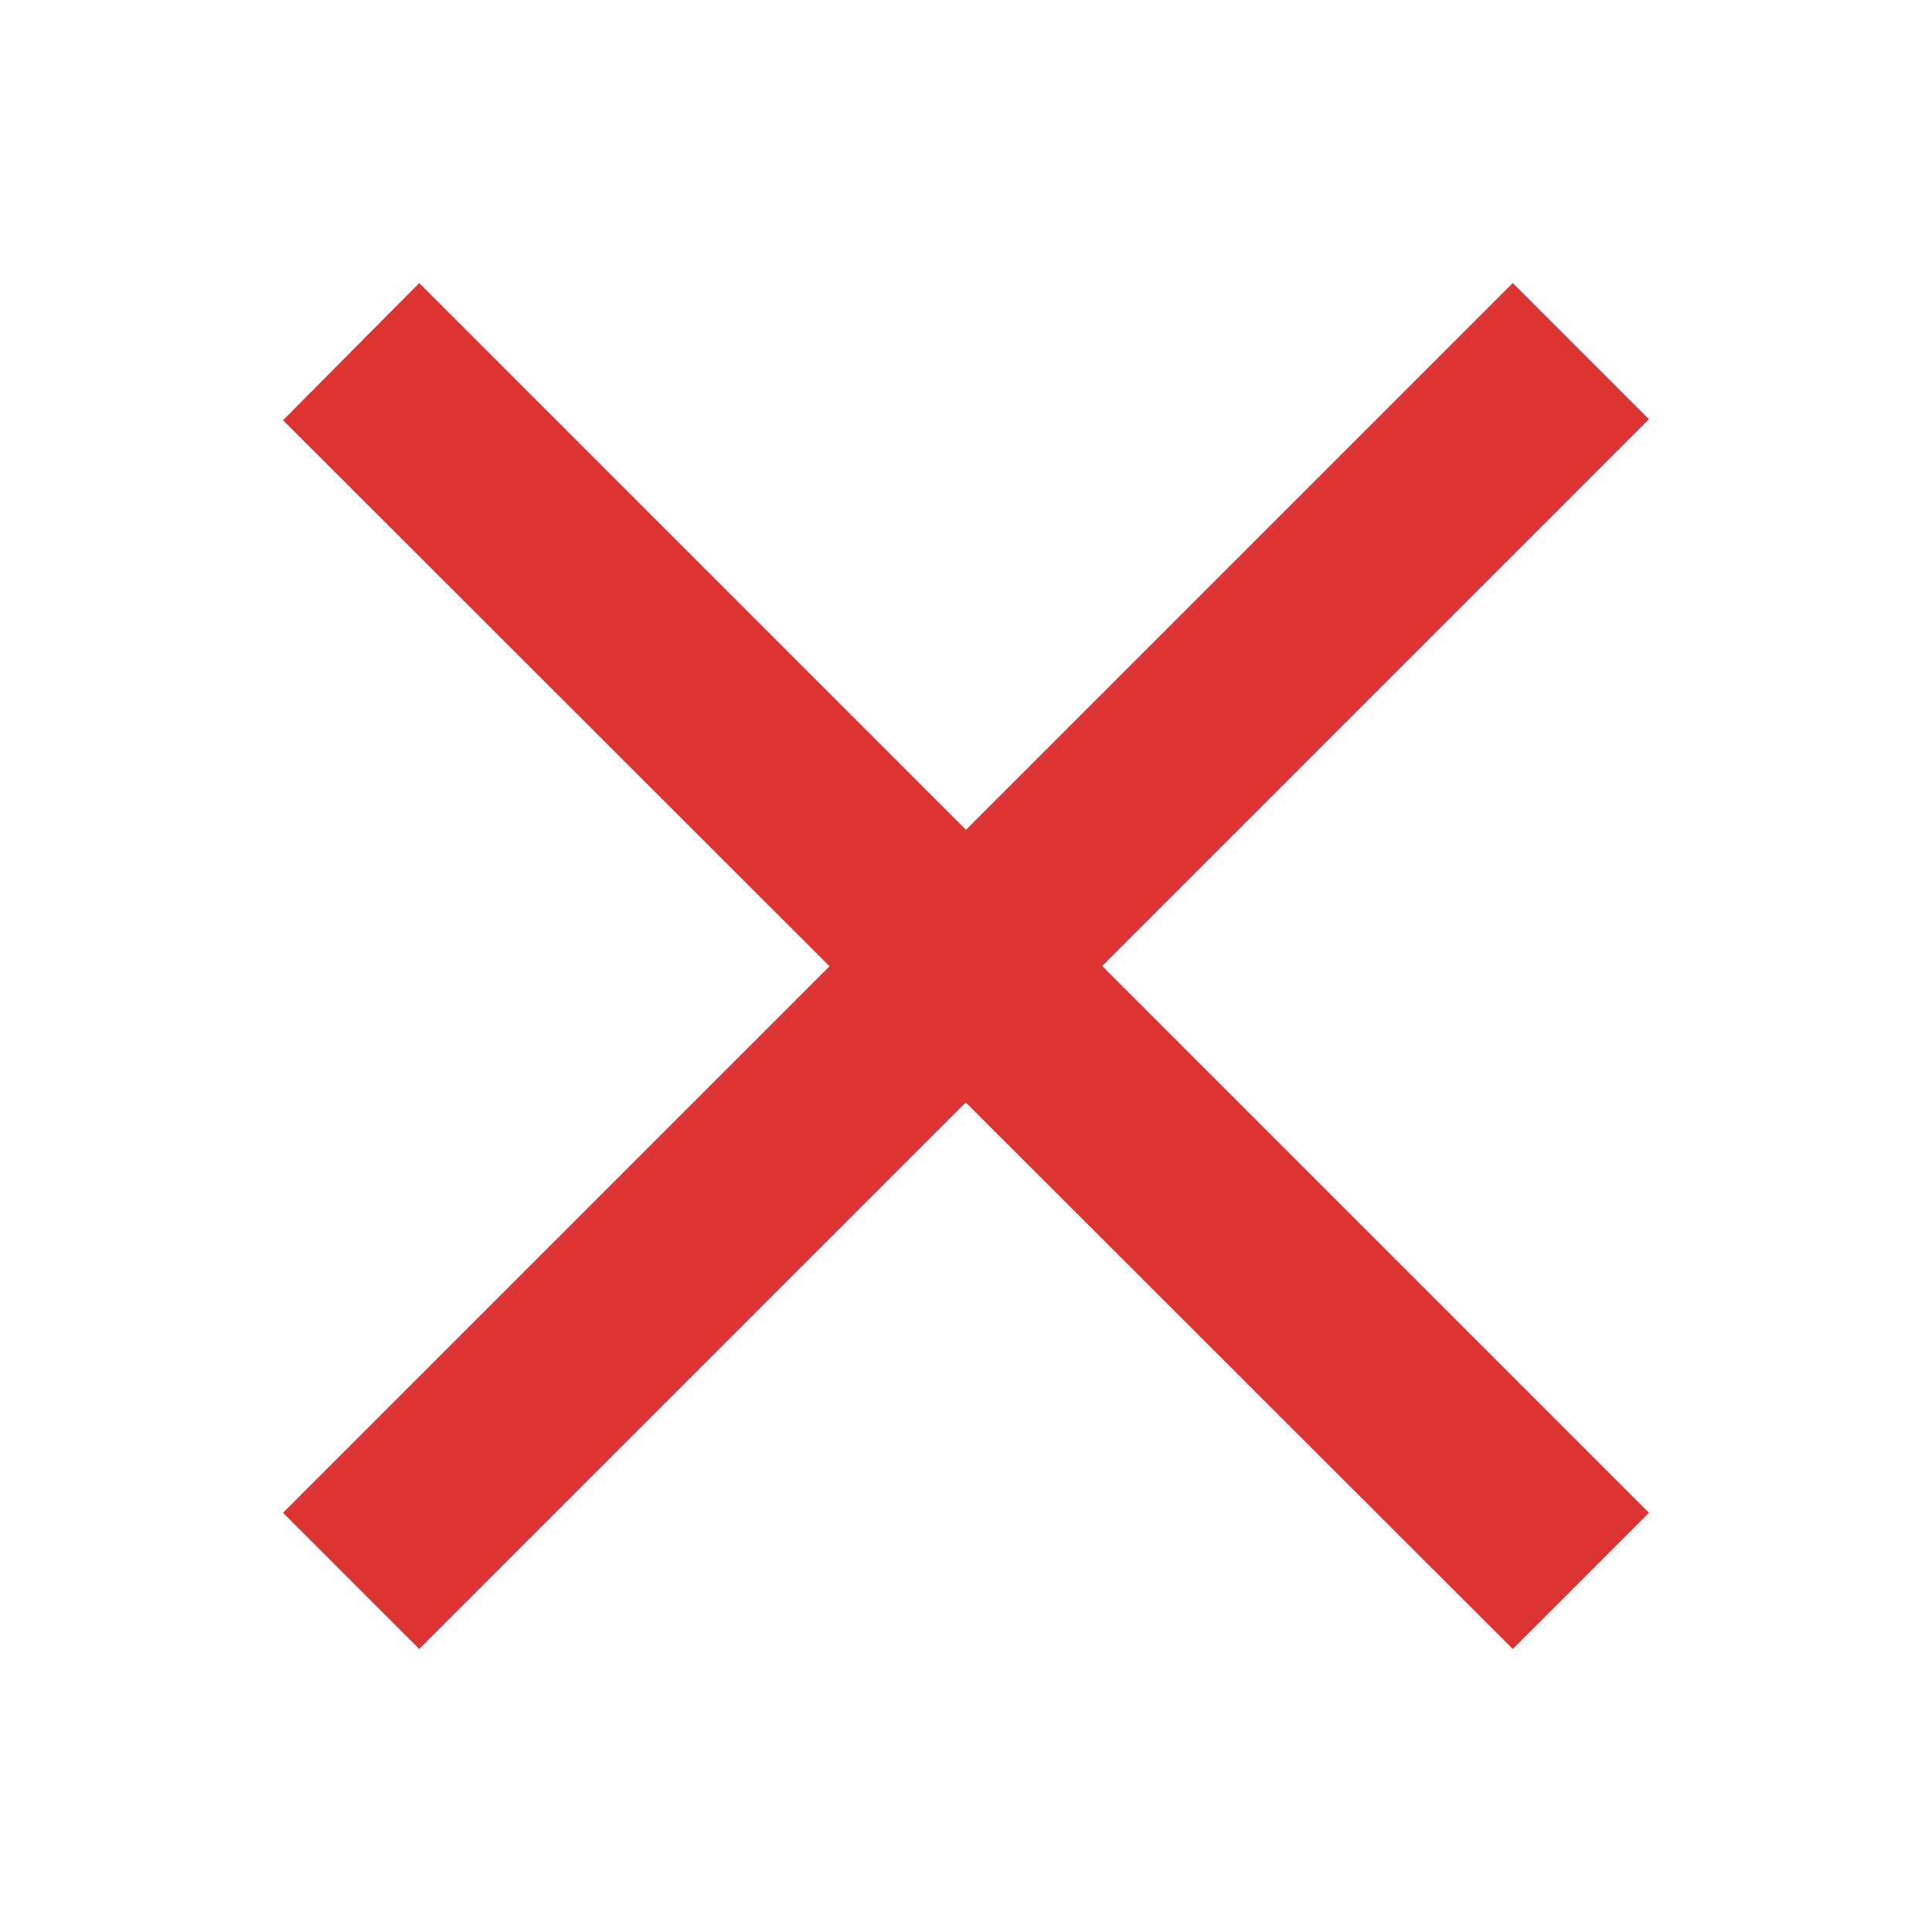
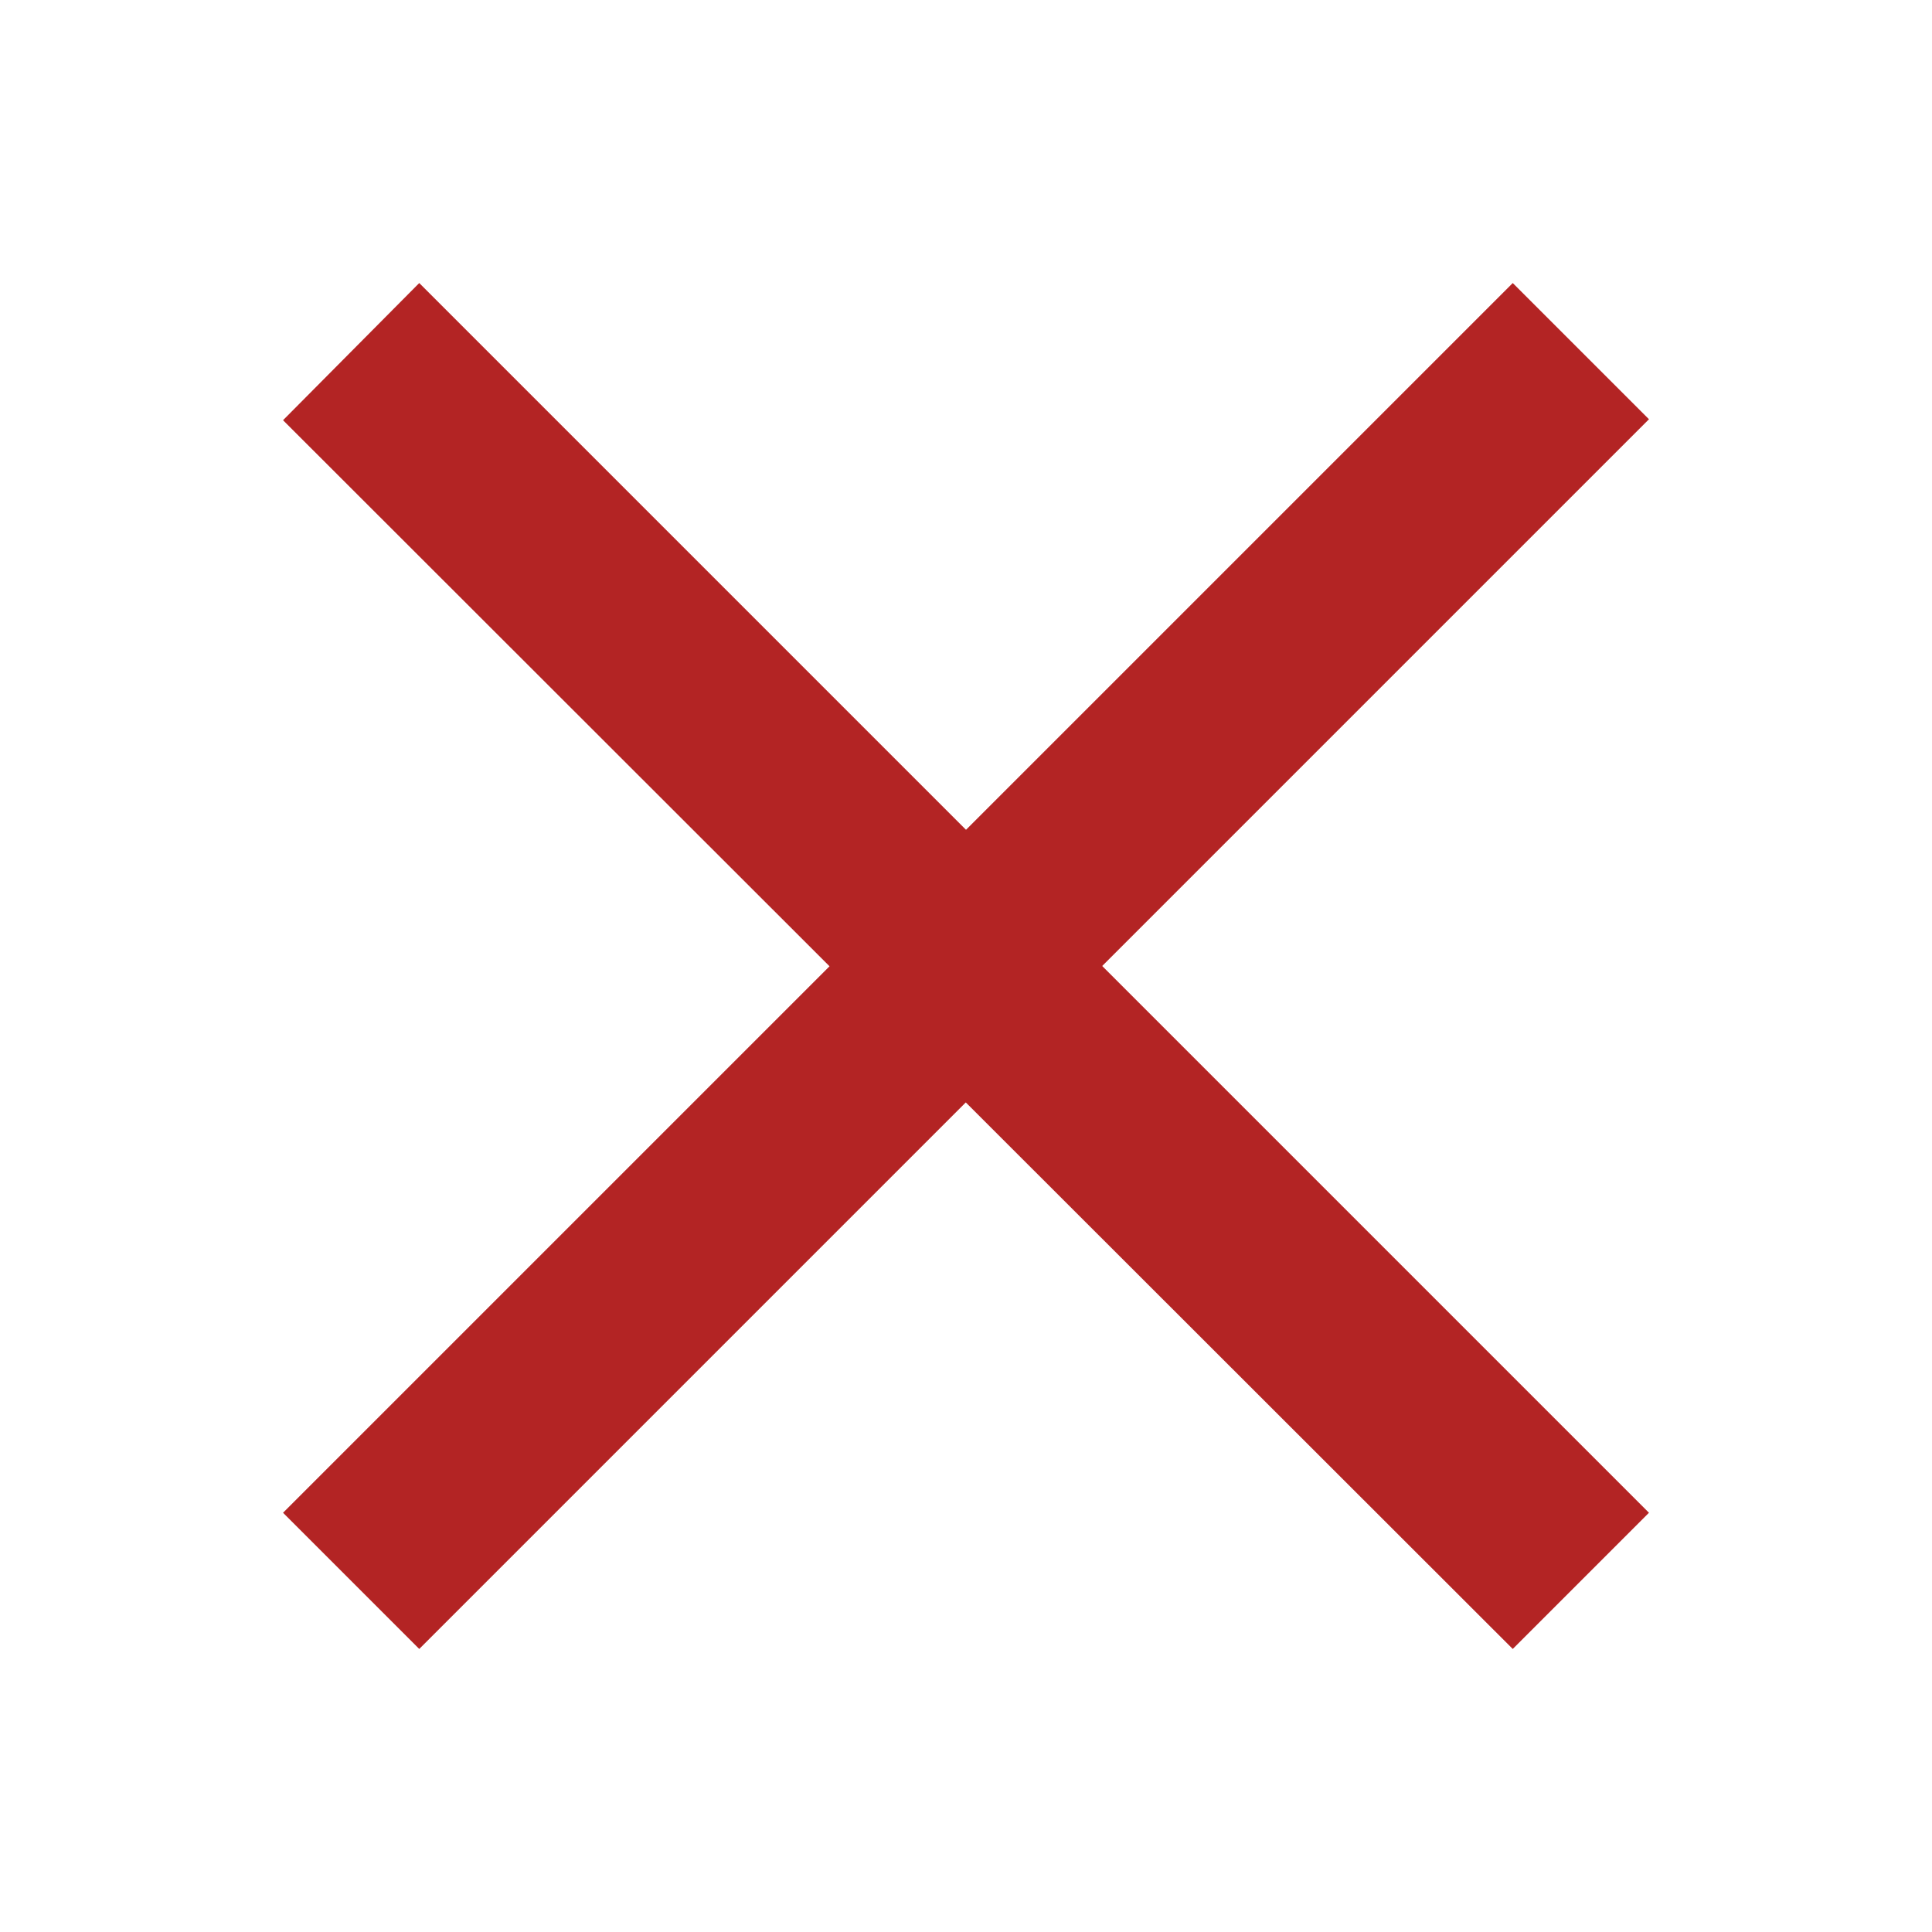
<svg xmlns="http://www.w3.org/2000/svg" width="20" height="20">
-   <g fill="#d33">
+   <g fill="#b32424">
    <path d="M4.34 2.93l12.73 12.73-1.41 1.41L2.93 4.35z" />
    <path d="M17.07 4.34L4.34 17.07l-1.41-1.41L15.66 2.93z" />
  </g>
</svg>
